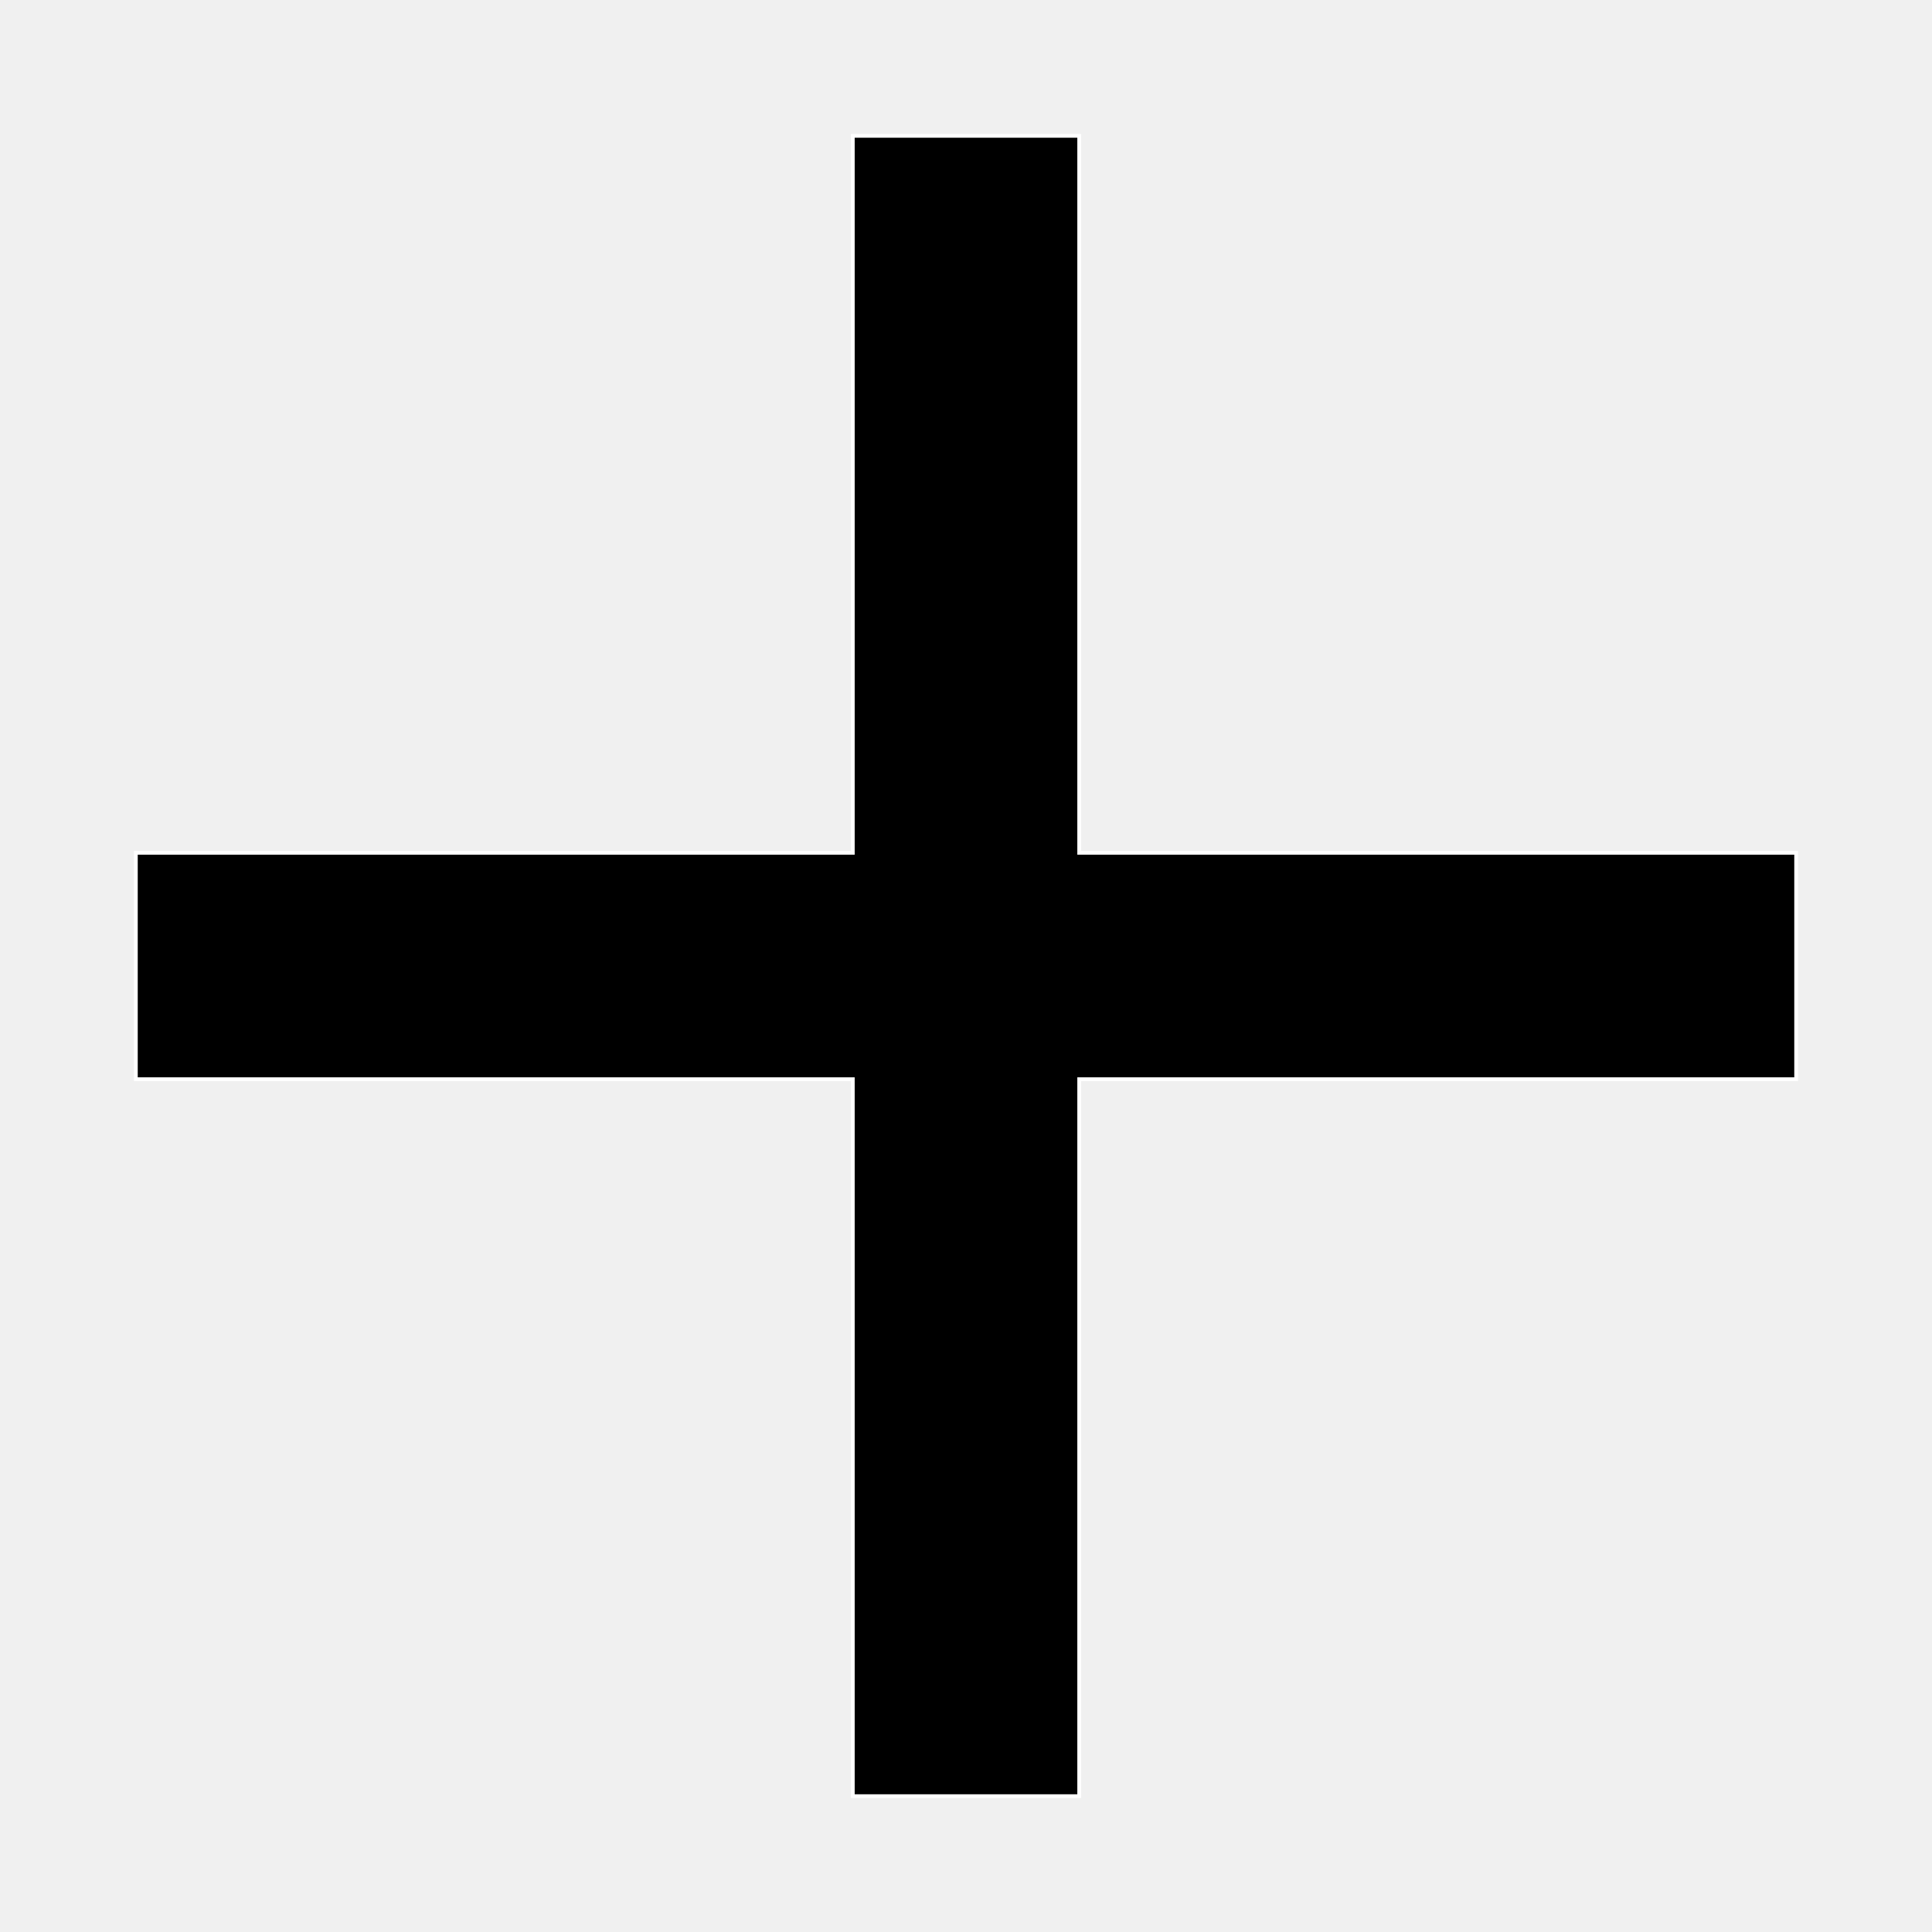
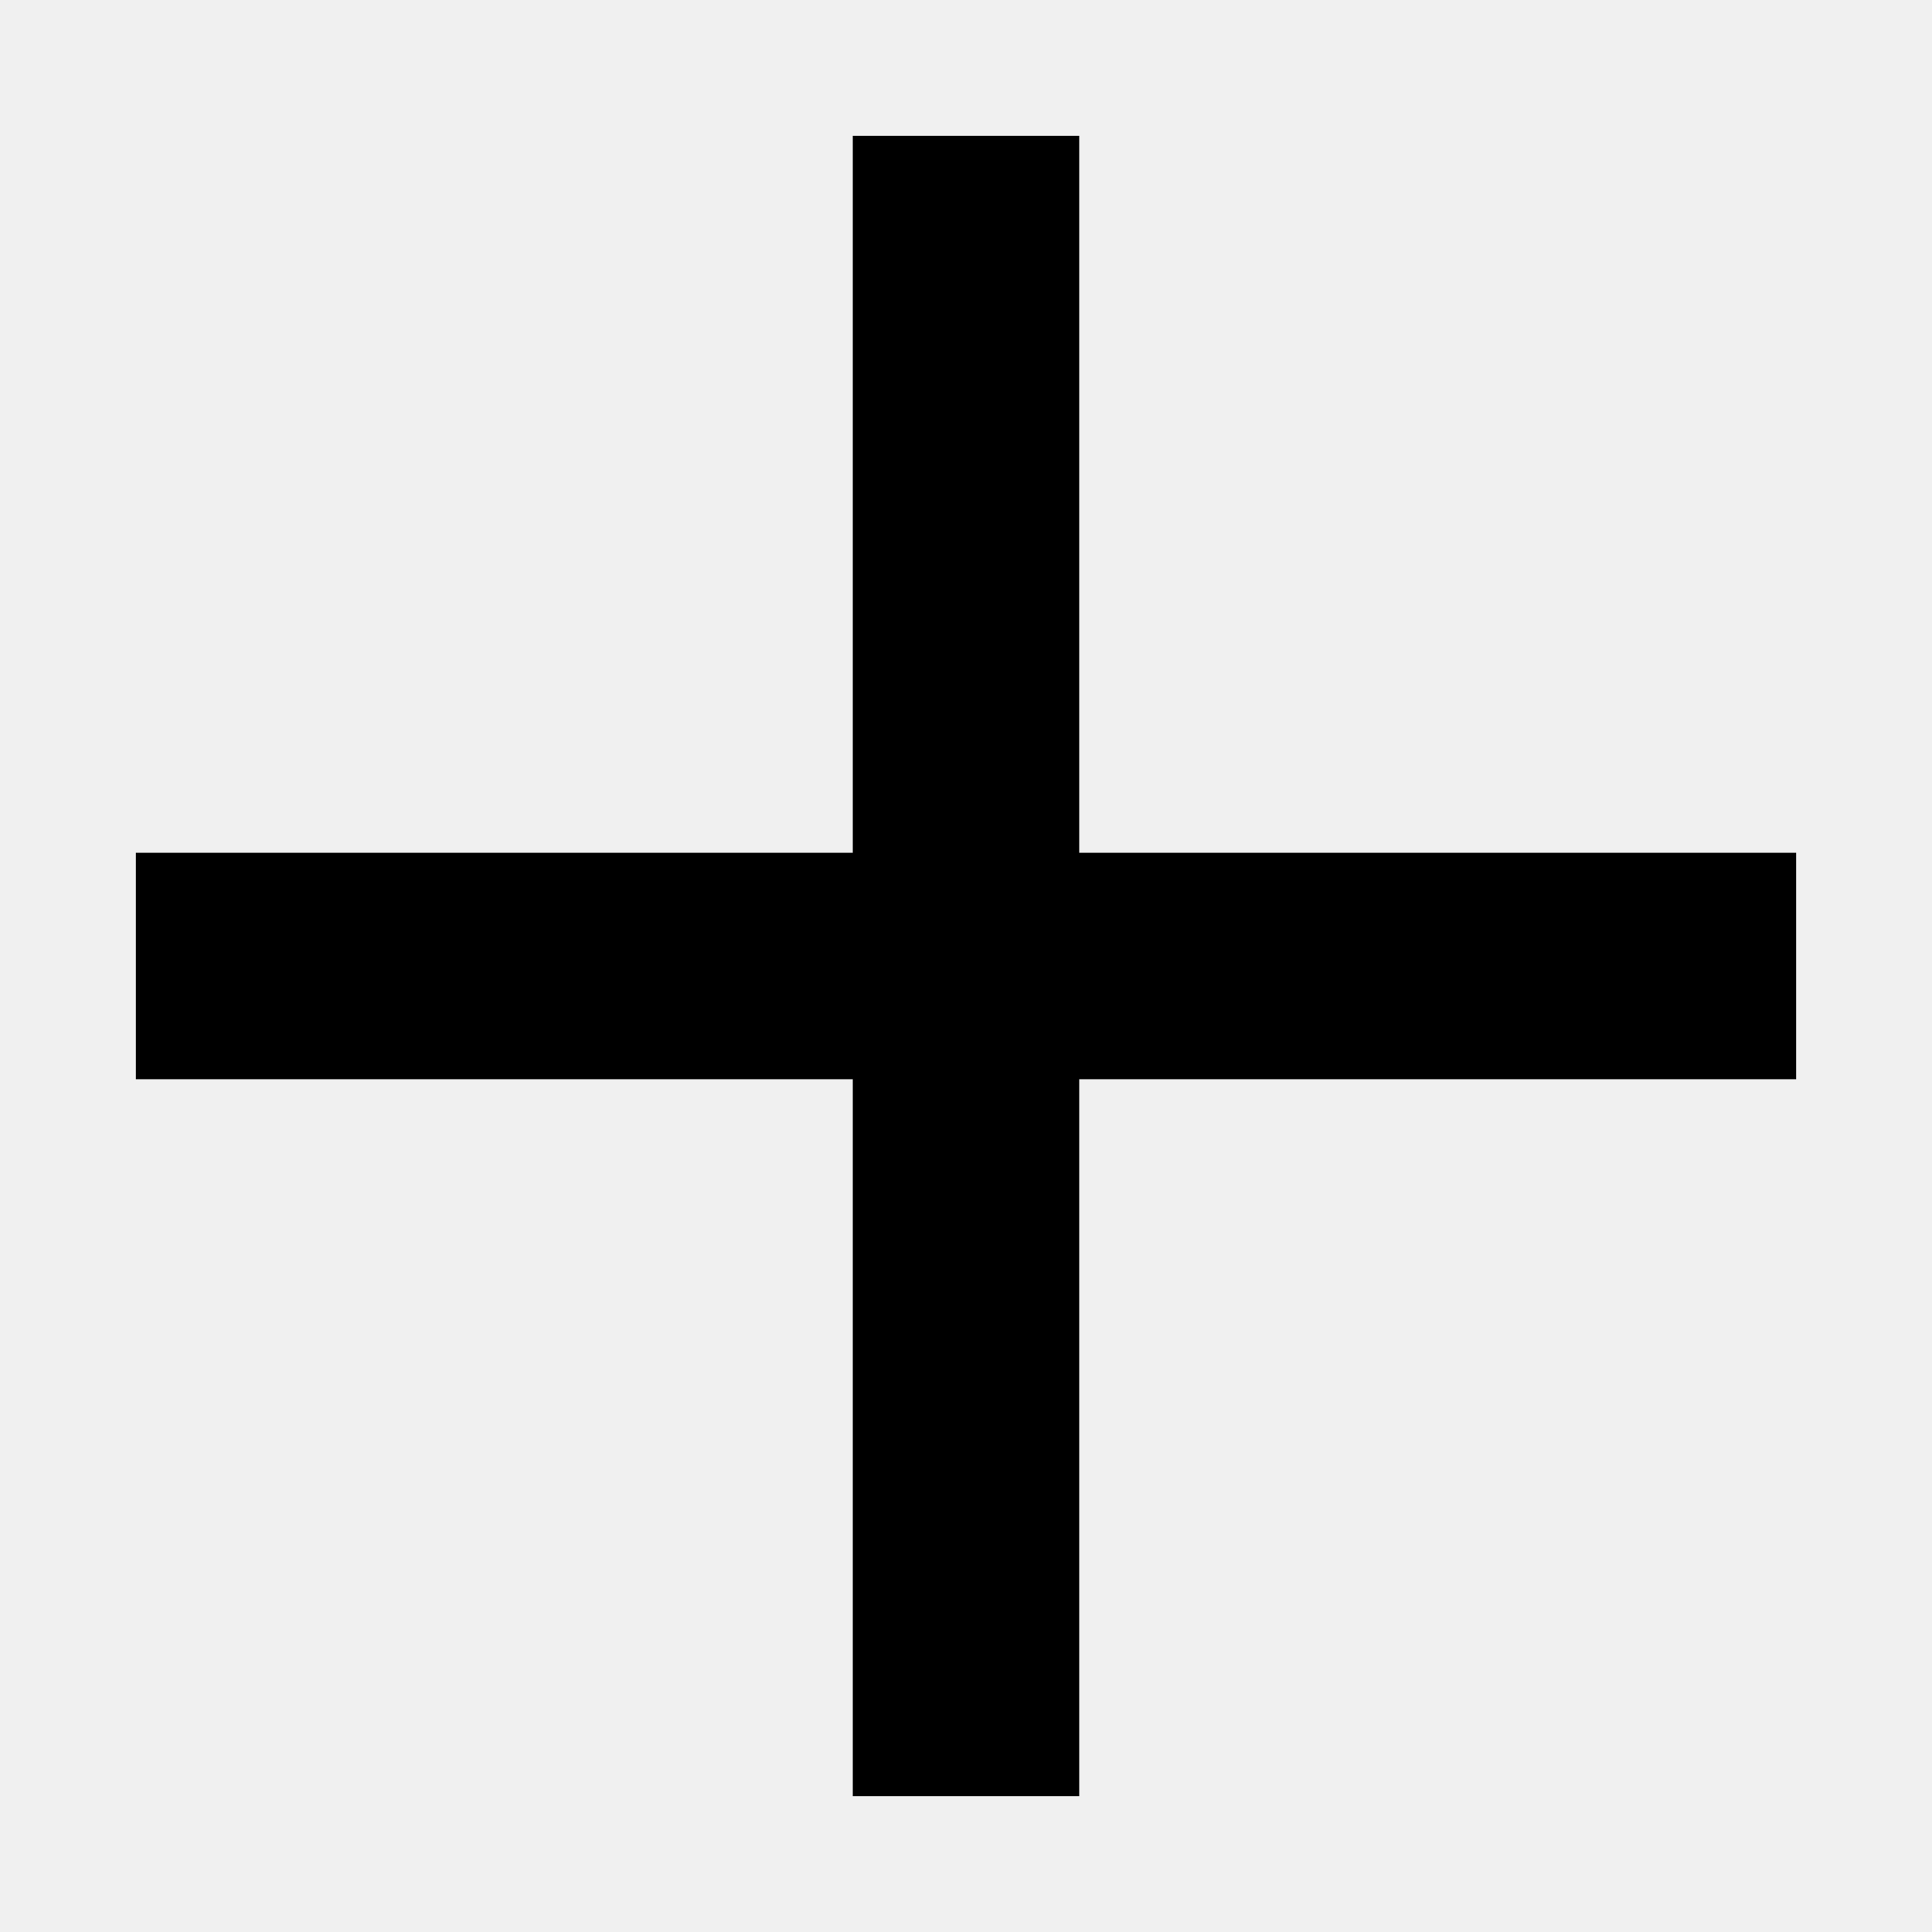
<svg xmlns="http://www.w3.org/2000/svg" version="1.1" id="Capa_1" x="0px" y="0px" viewBox="0 0 512 512" style="enable-background:new 0 0 512 512;" xml:space="preserve">
-   <style type="text/css">
- 	.st0{stroke:#FFFFFF;stroke-miterlimit:10;}
- </style>
  <polygon class="st0" points="476,226 286,226 286,36 226,36 226,226 36,226 36,286 226,286 226,476 286,476 286,286 476,286 " />
</svg>
